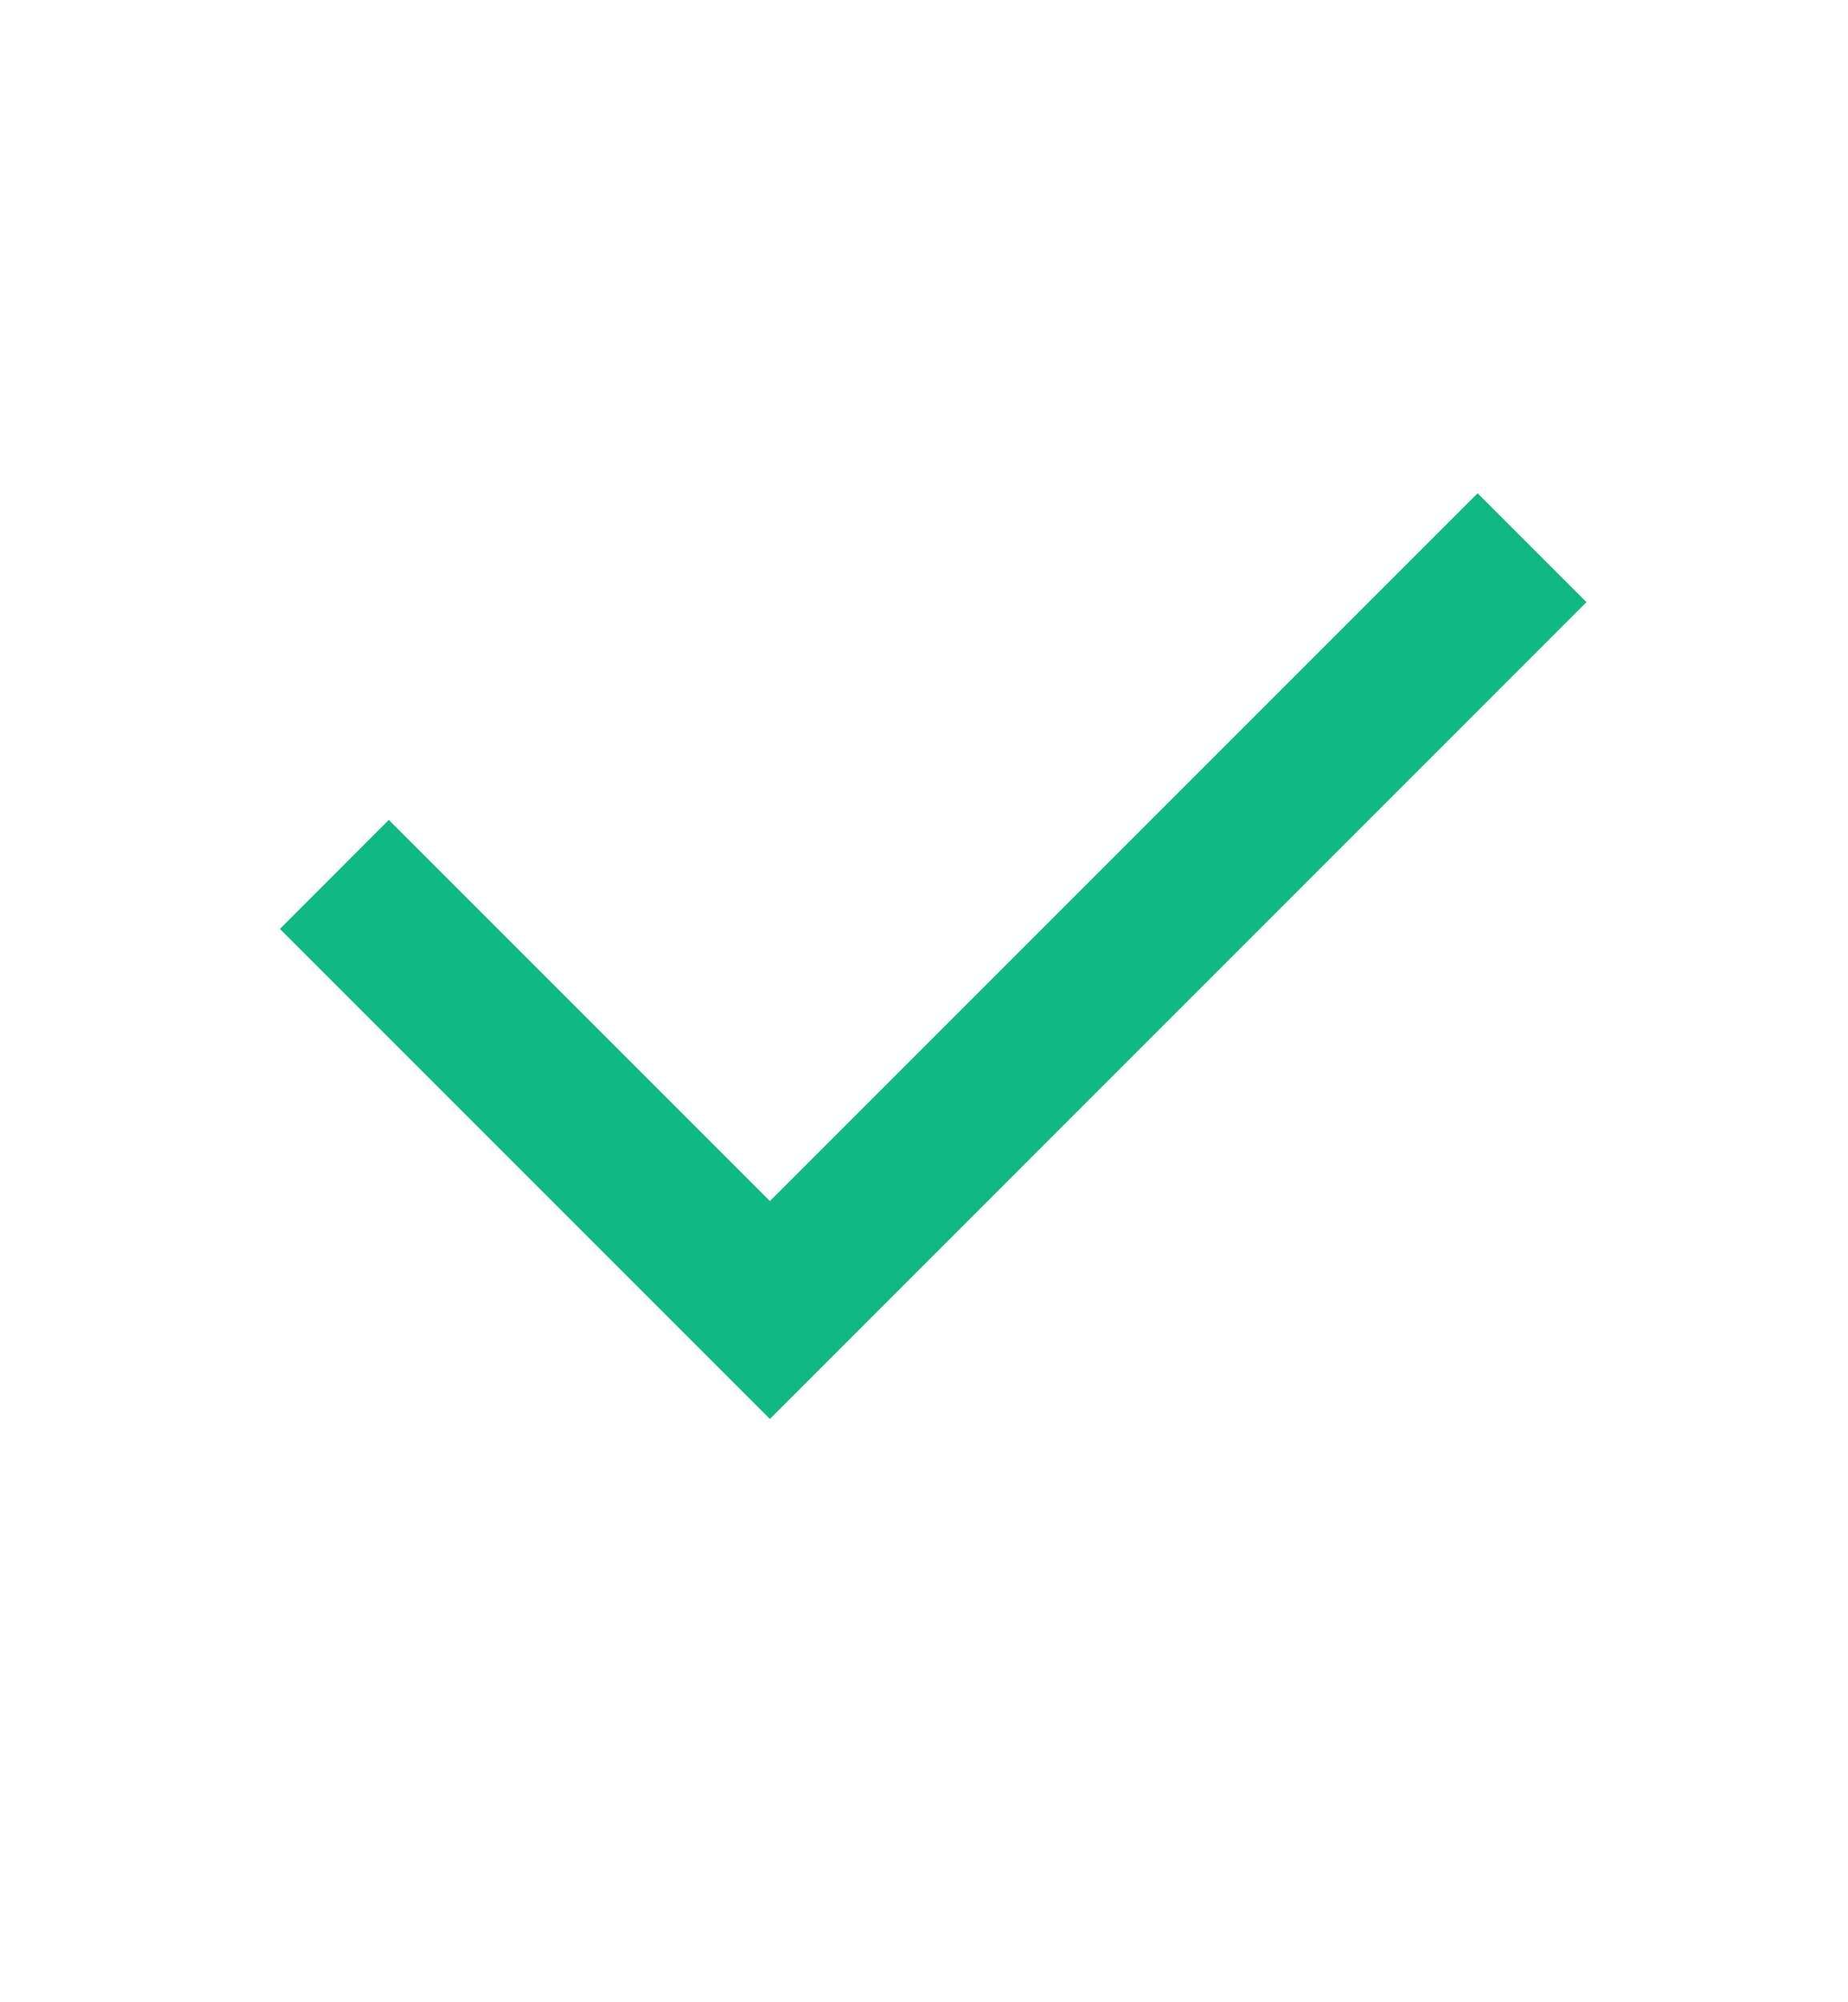
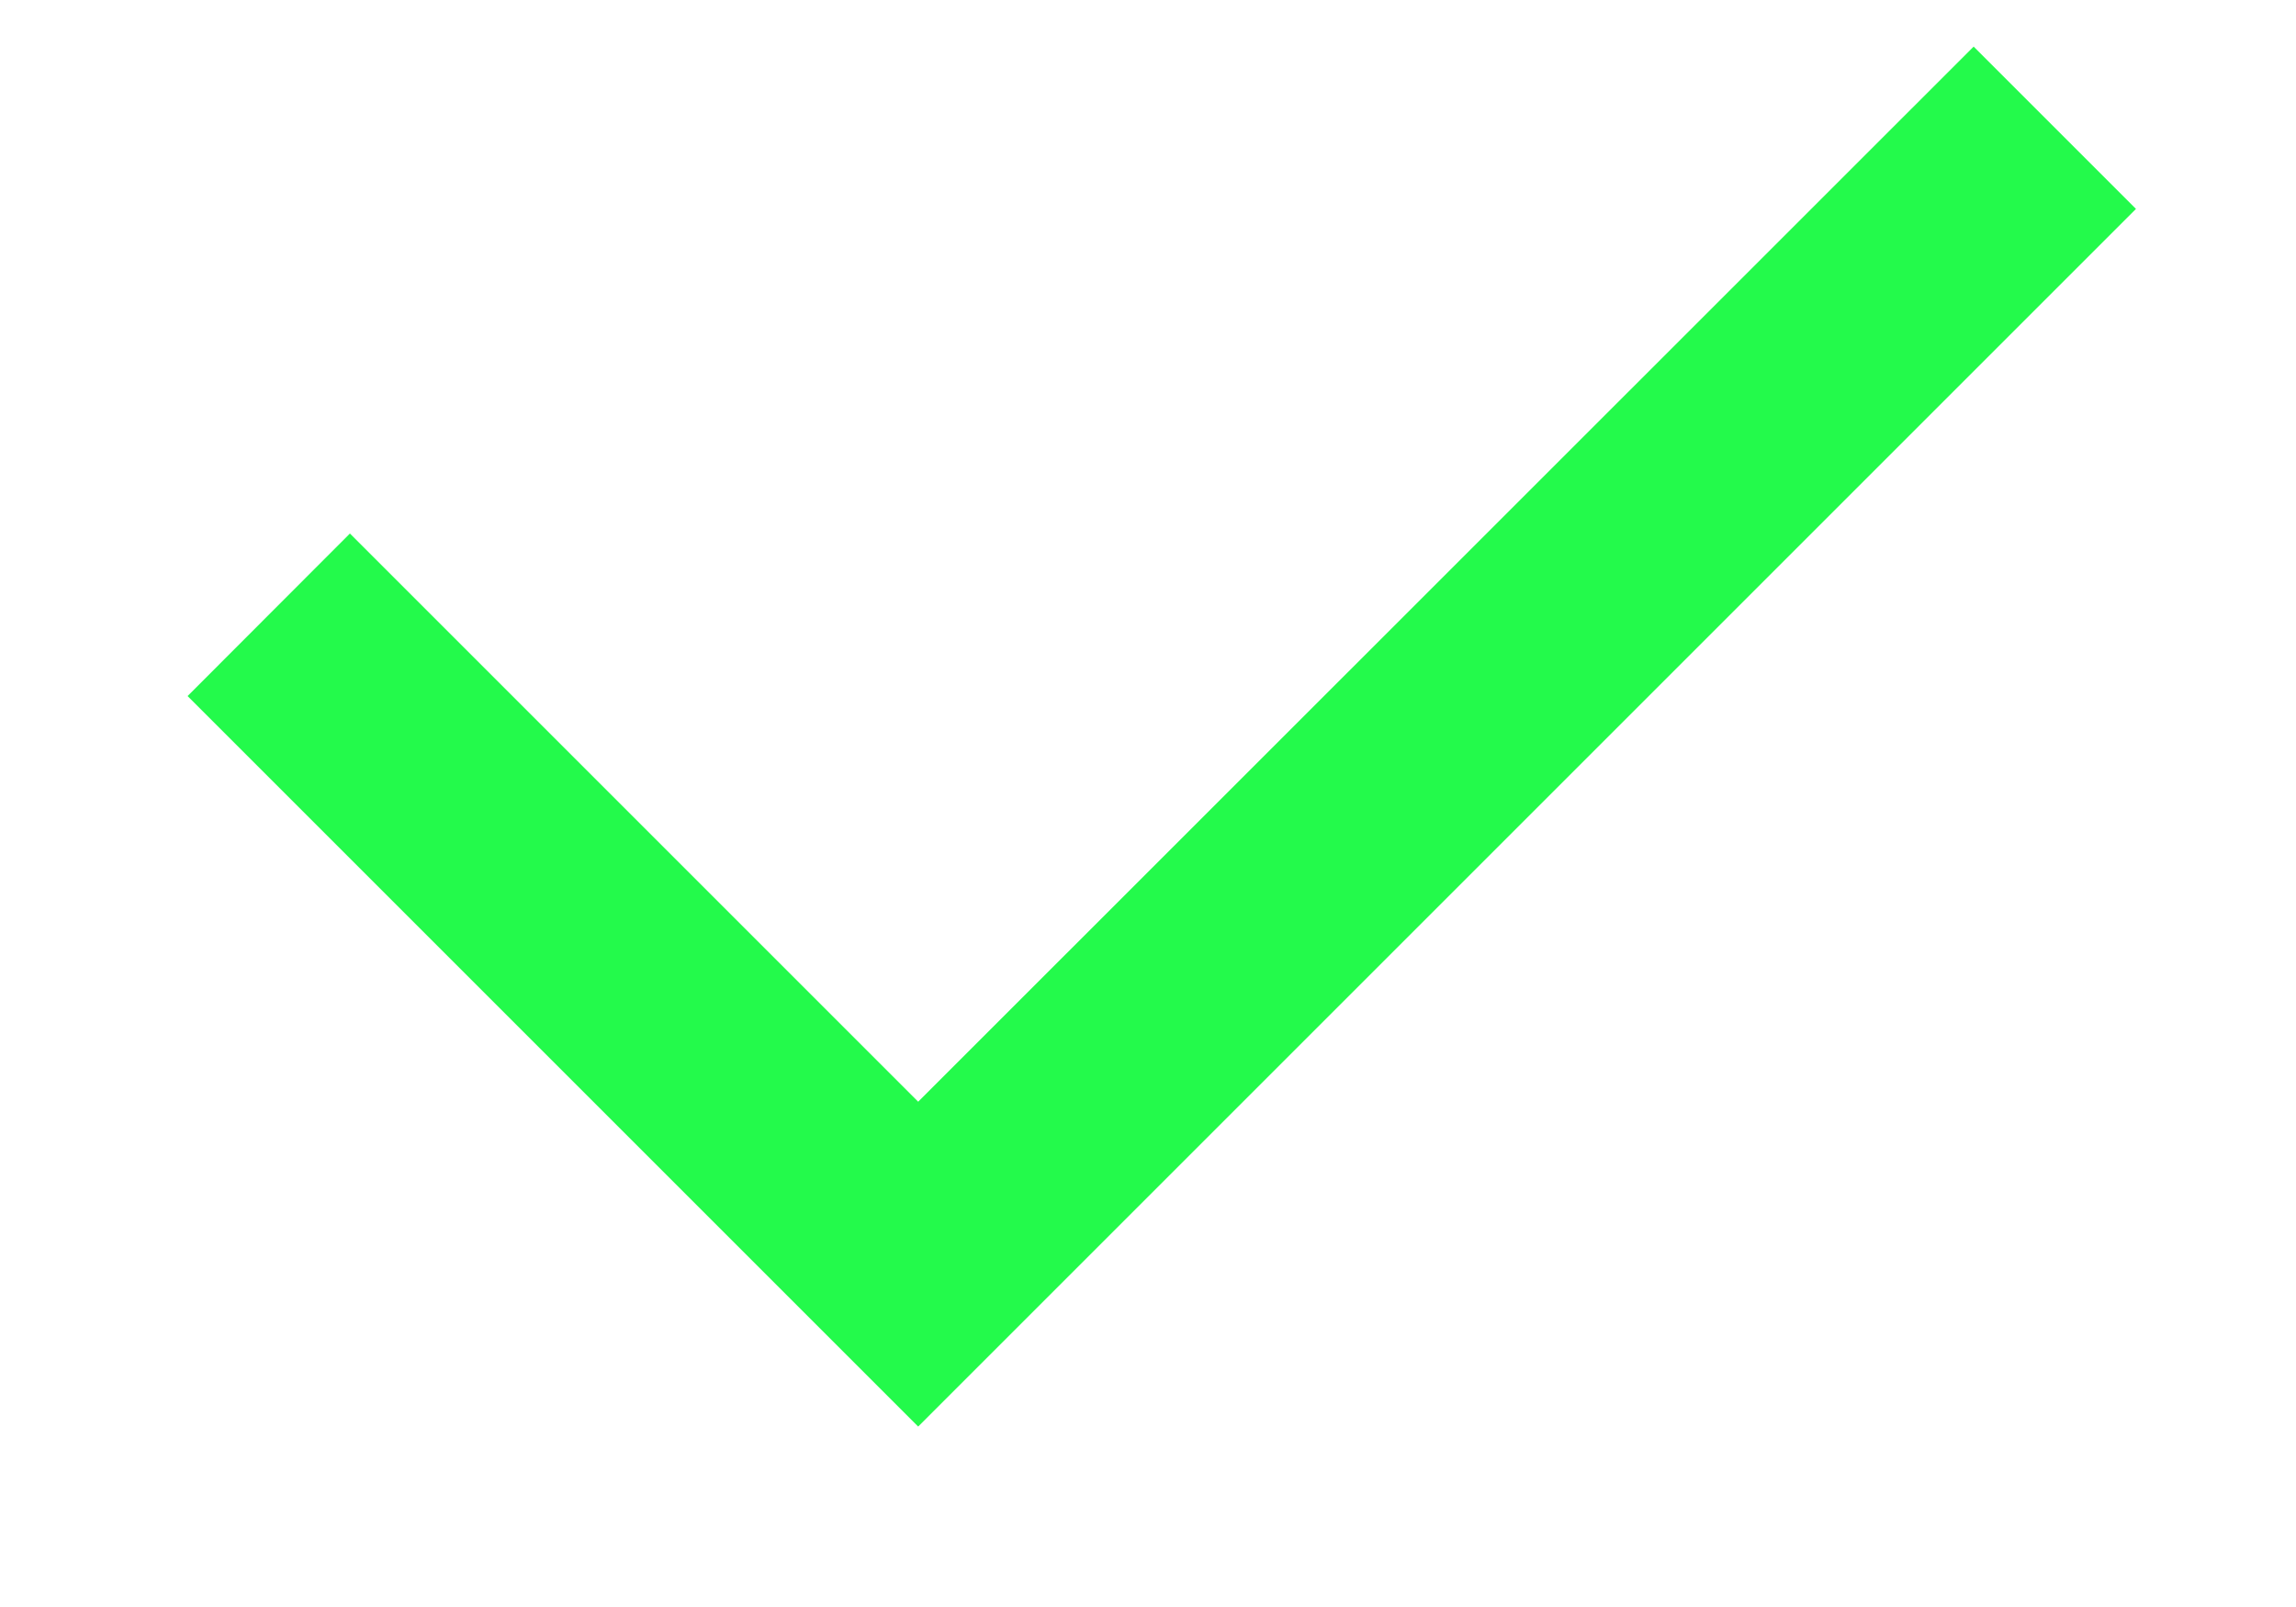
- <svg xmlns="http://www.w3.org/2000/svg" width="12" height="13" viewBox="0 0 12 13" fill="none">
-   <path d="M5 7.799L9.596 3.203L10.303 3.91L5 9.214L1.818 6.032L2.525 5.324L5 7.799Z" fill="#10B981" />
+ <svg xmlns="http://www.w3.org/2000/svg" width="10" height="7" viewBox="0 0 10 7" fill="none">
+   <path d="M3.999 4.799L8.596 0.203L9.303 0.91L3.999 6.214L0.817 3.032L1.524 2.324L3.999 4.799Z" fill="#23FA4B" />
</svg>
